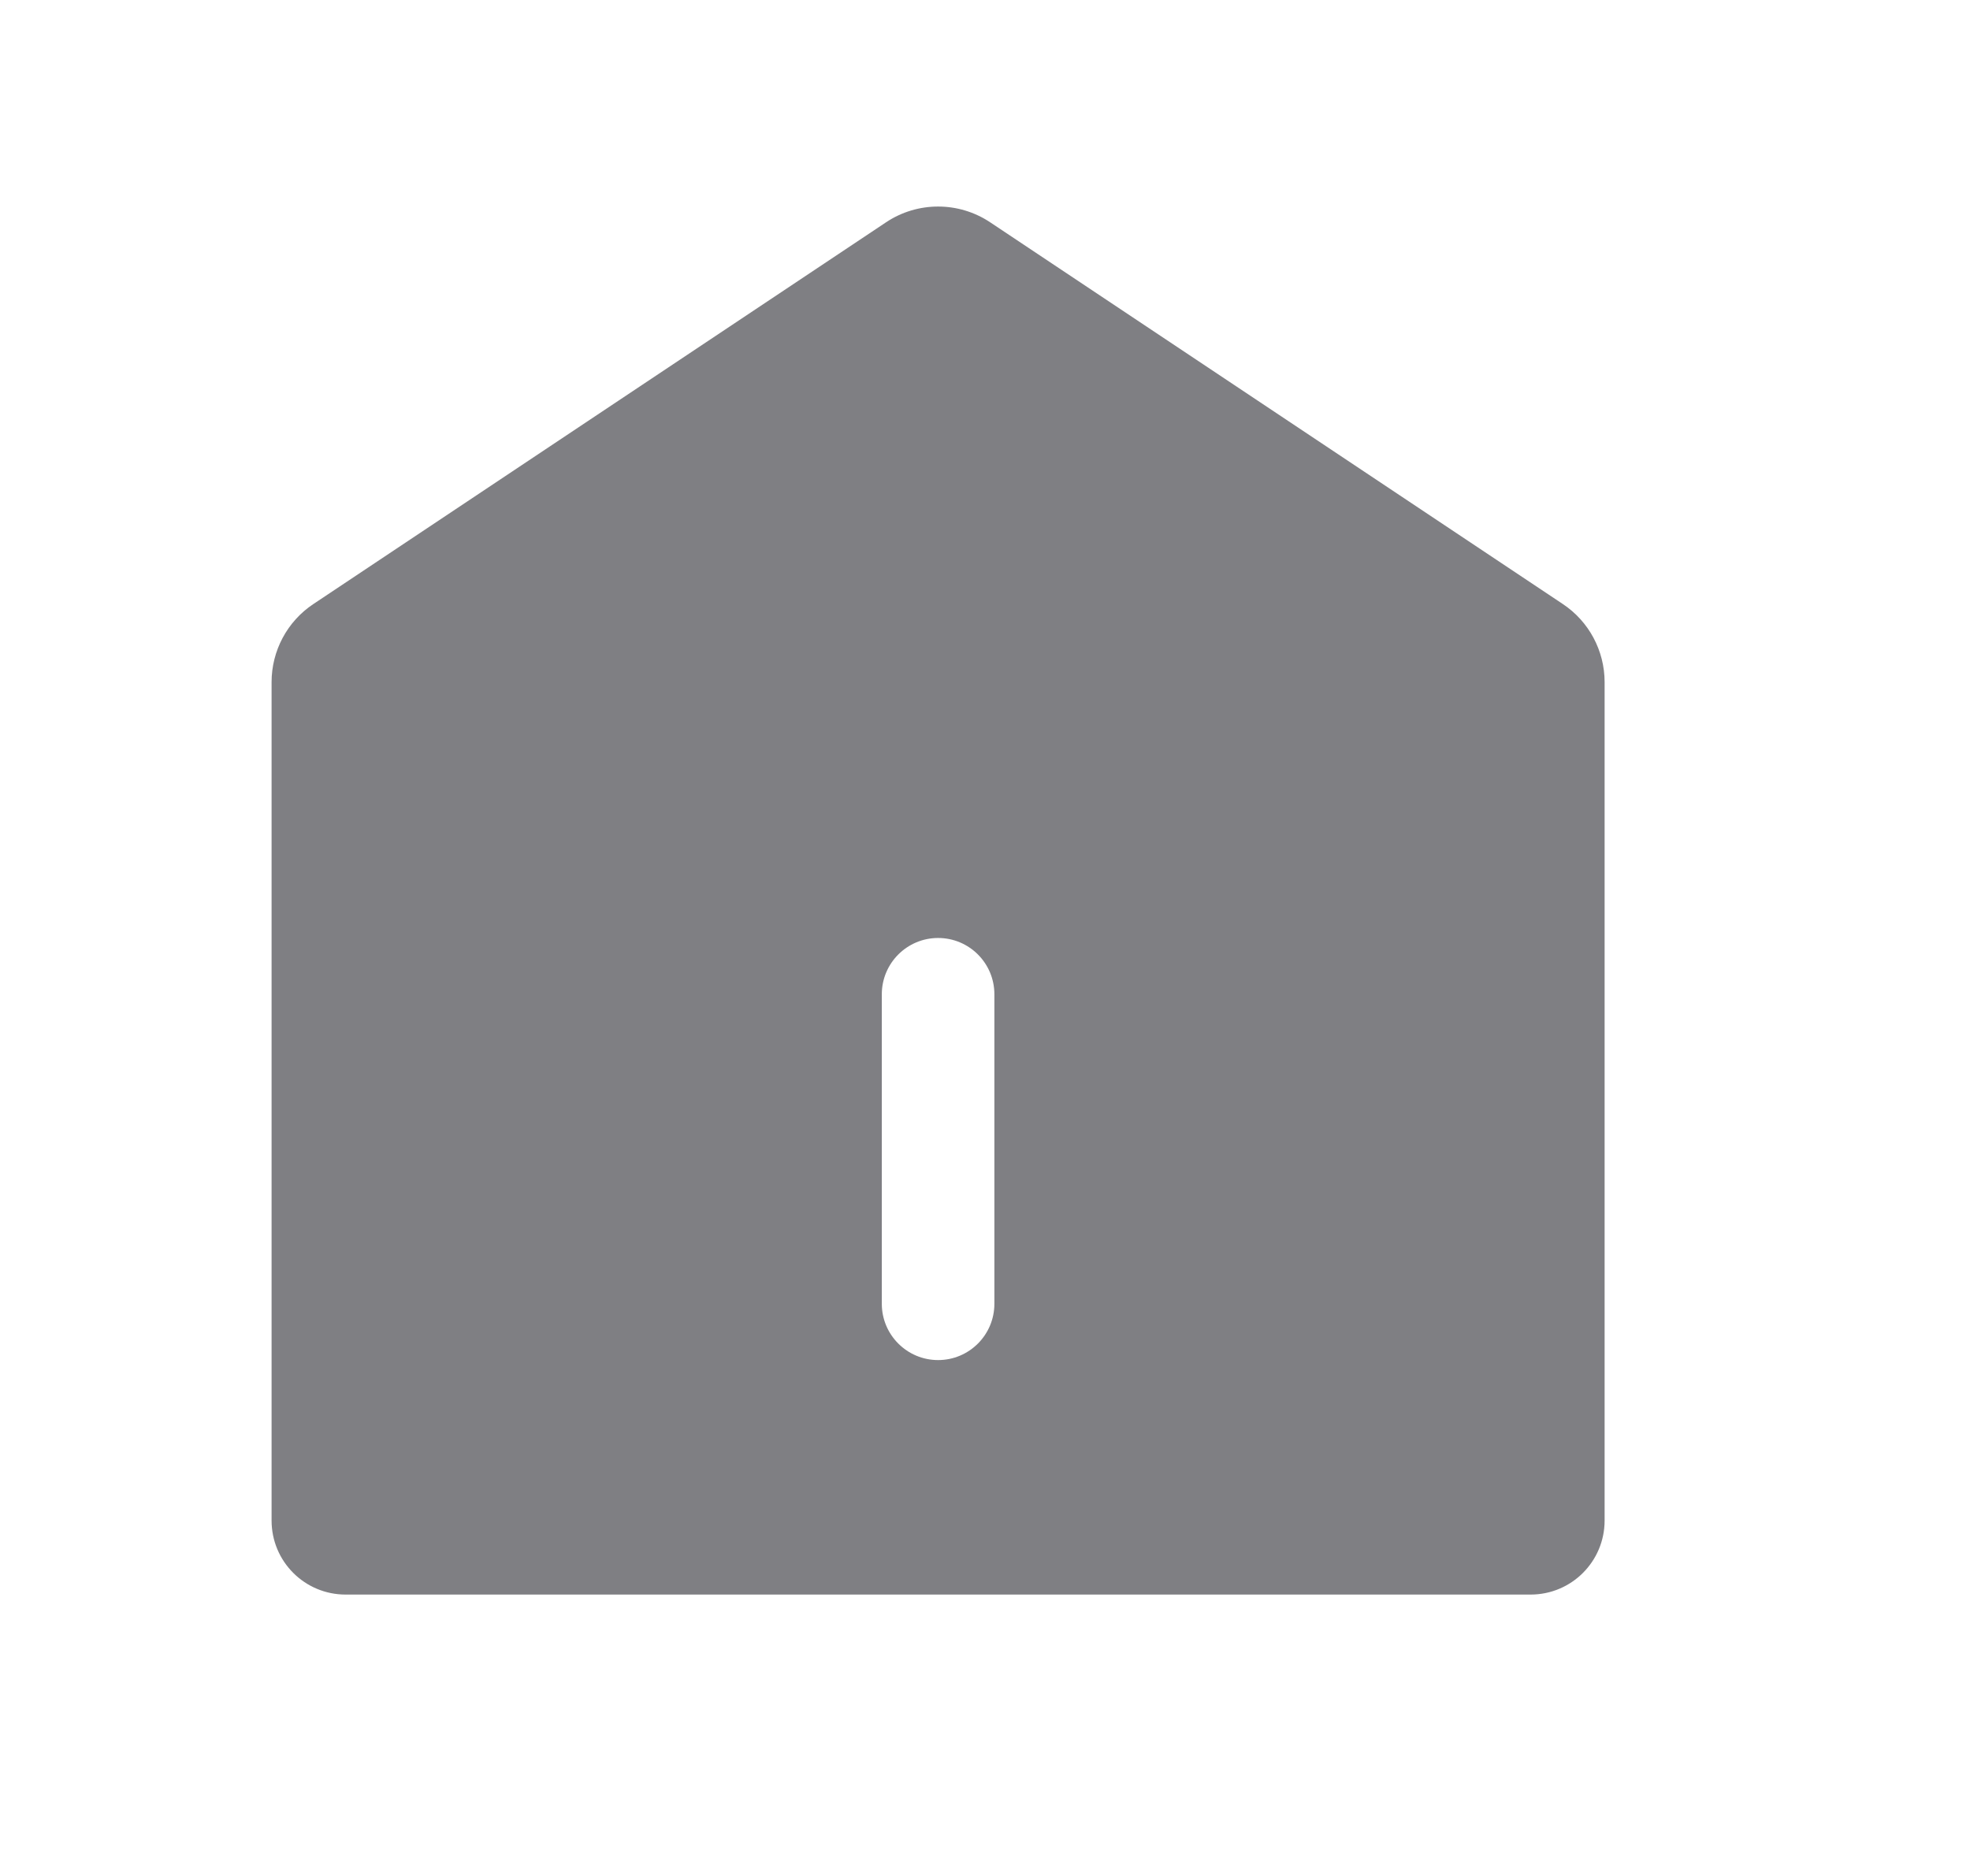
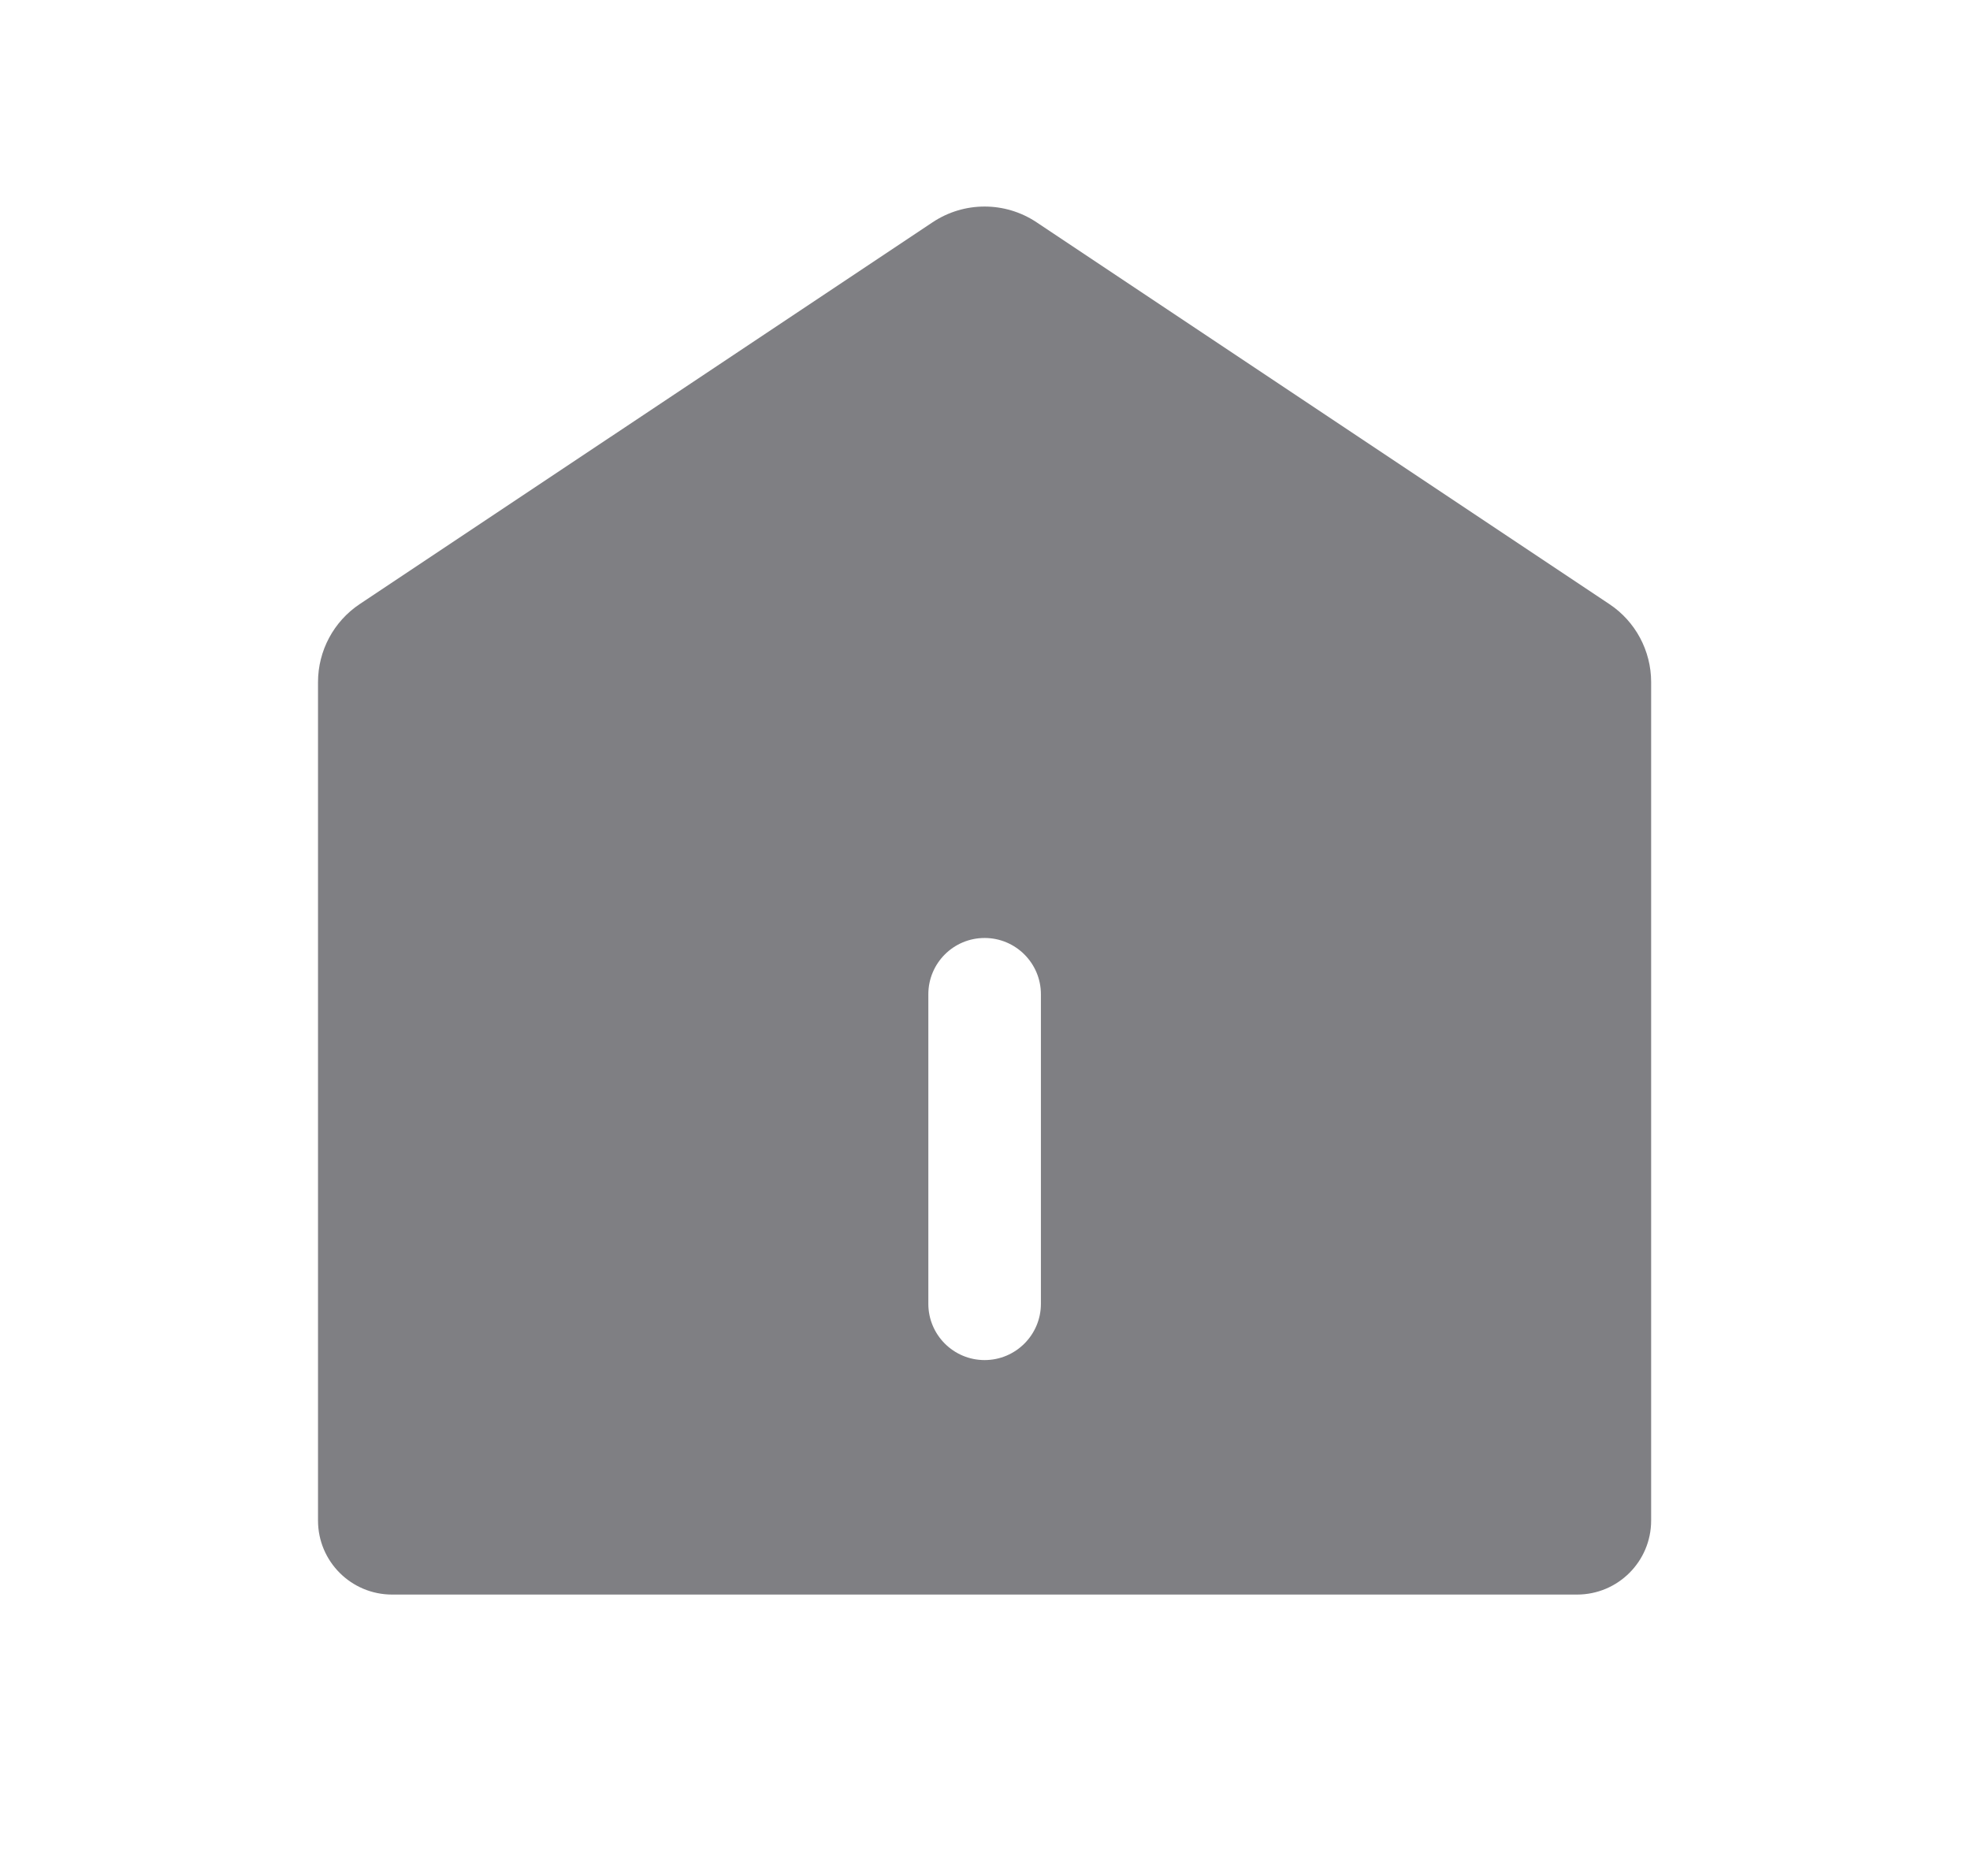
<svg xmlns="http://www.w3.org/2000/svg" width="21" height="20" viewBox="0 0 21 20" fill="#7F7F83">
-   <path fill-rule="evenodd" clip-rule="evenodd" d="M3.34 6.44C3.062 6.625 2.895 6.938 2.895 7.272V16.211C2.895 16.647 3.248 17 3.684 17H16.316C16.752 17 17.105 16.647 17.105 16.211V7.272C17.105 6.938 16.938 6.625 16.66 6.44L10.555 2.37C10.219 2.146 9.781 2.146 9.445 2.37L3.34 6.44ZM10.6 10.6C10.6 10.269 10.332 10 10 10C9.669 10 9.4 10.269 9.4 10.6L9.4 13.9C9.4 14.231 9.669 14.5 10 14.5C10.332 14.5 10.6 14.231 10.6 13.9V10.6Z" />
+   <path fill-rule="evenodd" clip-rule="evenodd" d="M3.835 6.44C3.557 6.625 3.39 6.938 3.39 7.272V16.211C3.39 16.647 3.744 17 4.18 17H16.811C17.247 17 17.601 16.647 17.601 16.211V7.272C17.601 6.938 17.434 6.625 17.155 6.44L11.05 2.37C10.714 2.146 10.277 2.146 9.941 2.37L3.835 6.44ZM11.096 10.6C11.096 10.269 10.827 10 10.496 10C10.164 10 9.896 10.269 9.896 10.6L9.896 13.9C9.896 14.231 10.164 14.5 10.496 14.5C10.827 14.5 11.096 14.231 11.096 13.9V10.6Z" />
</svg>
